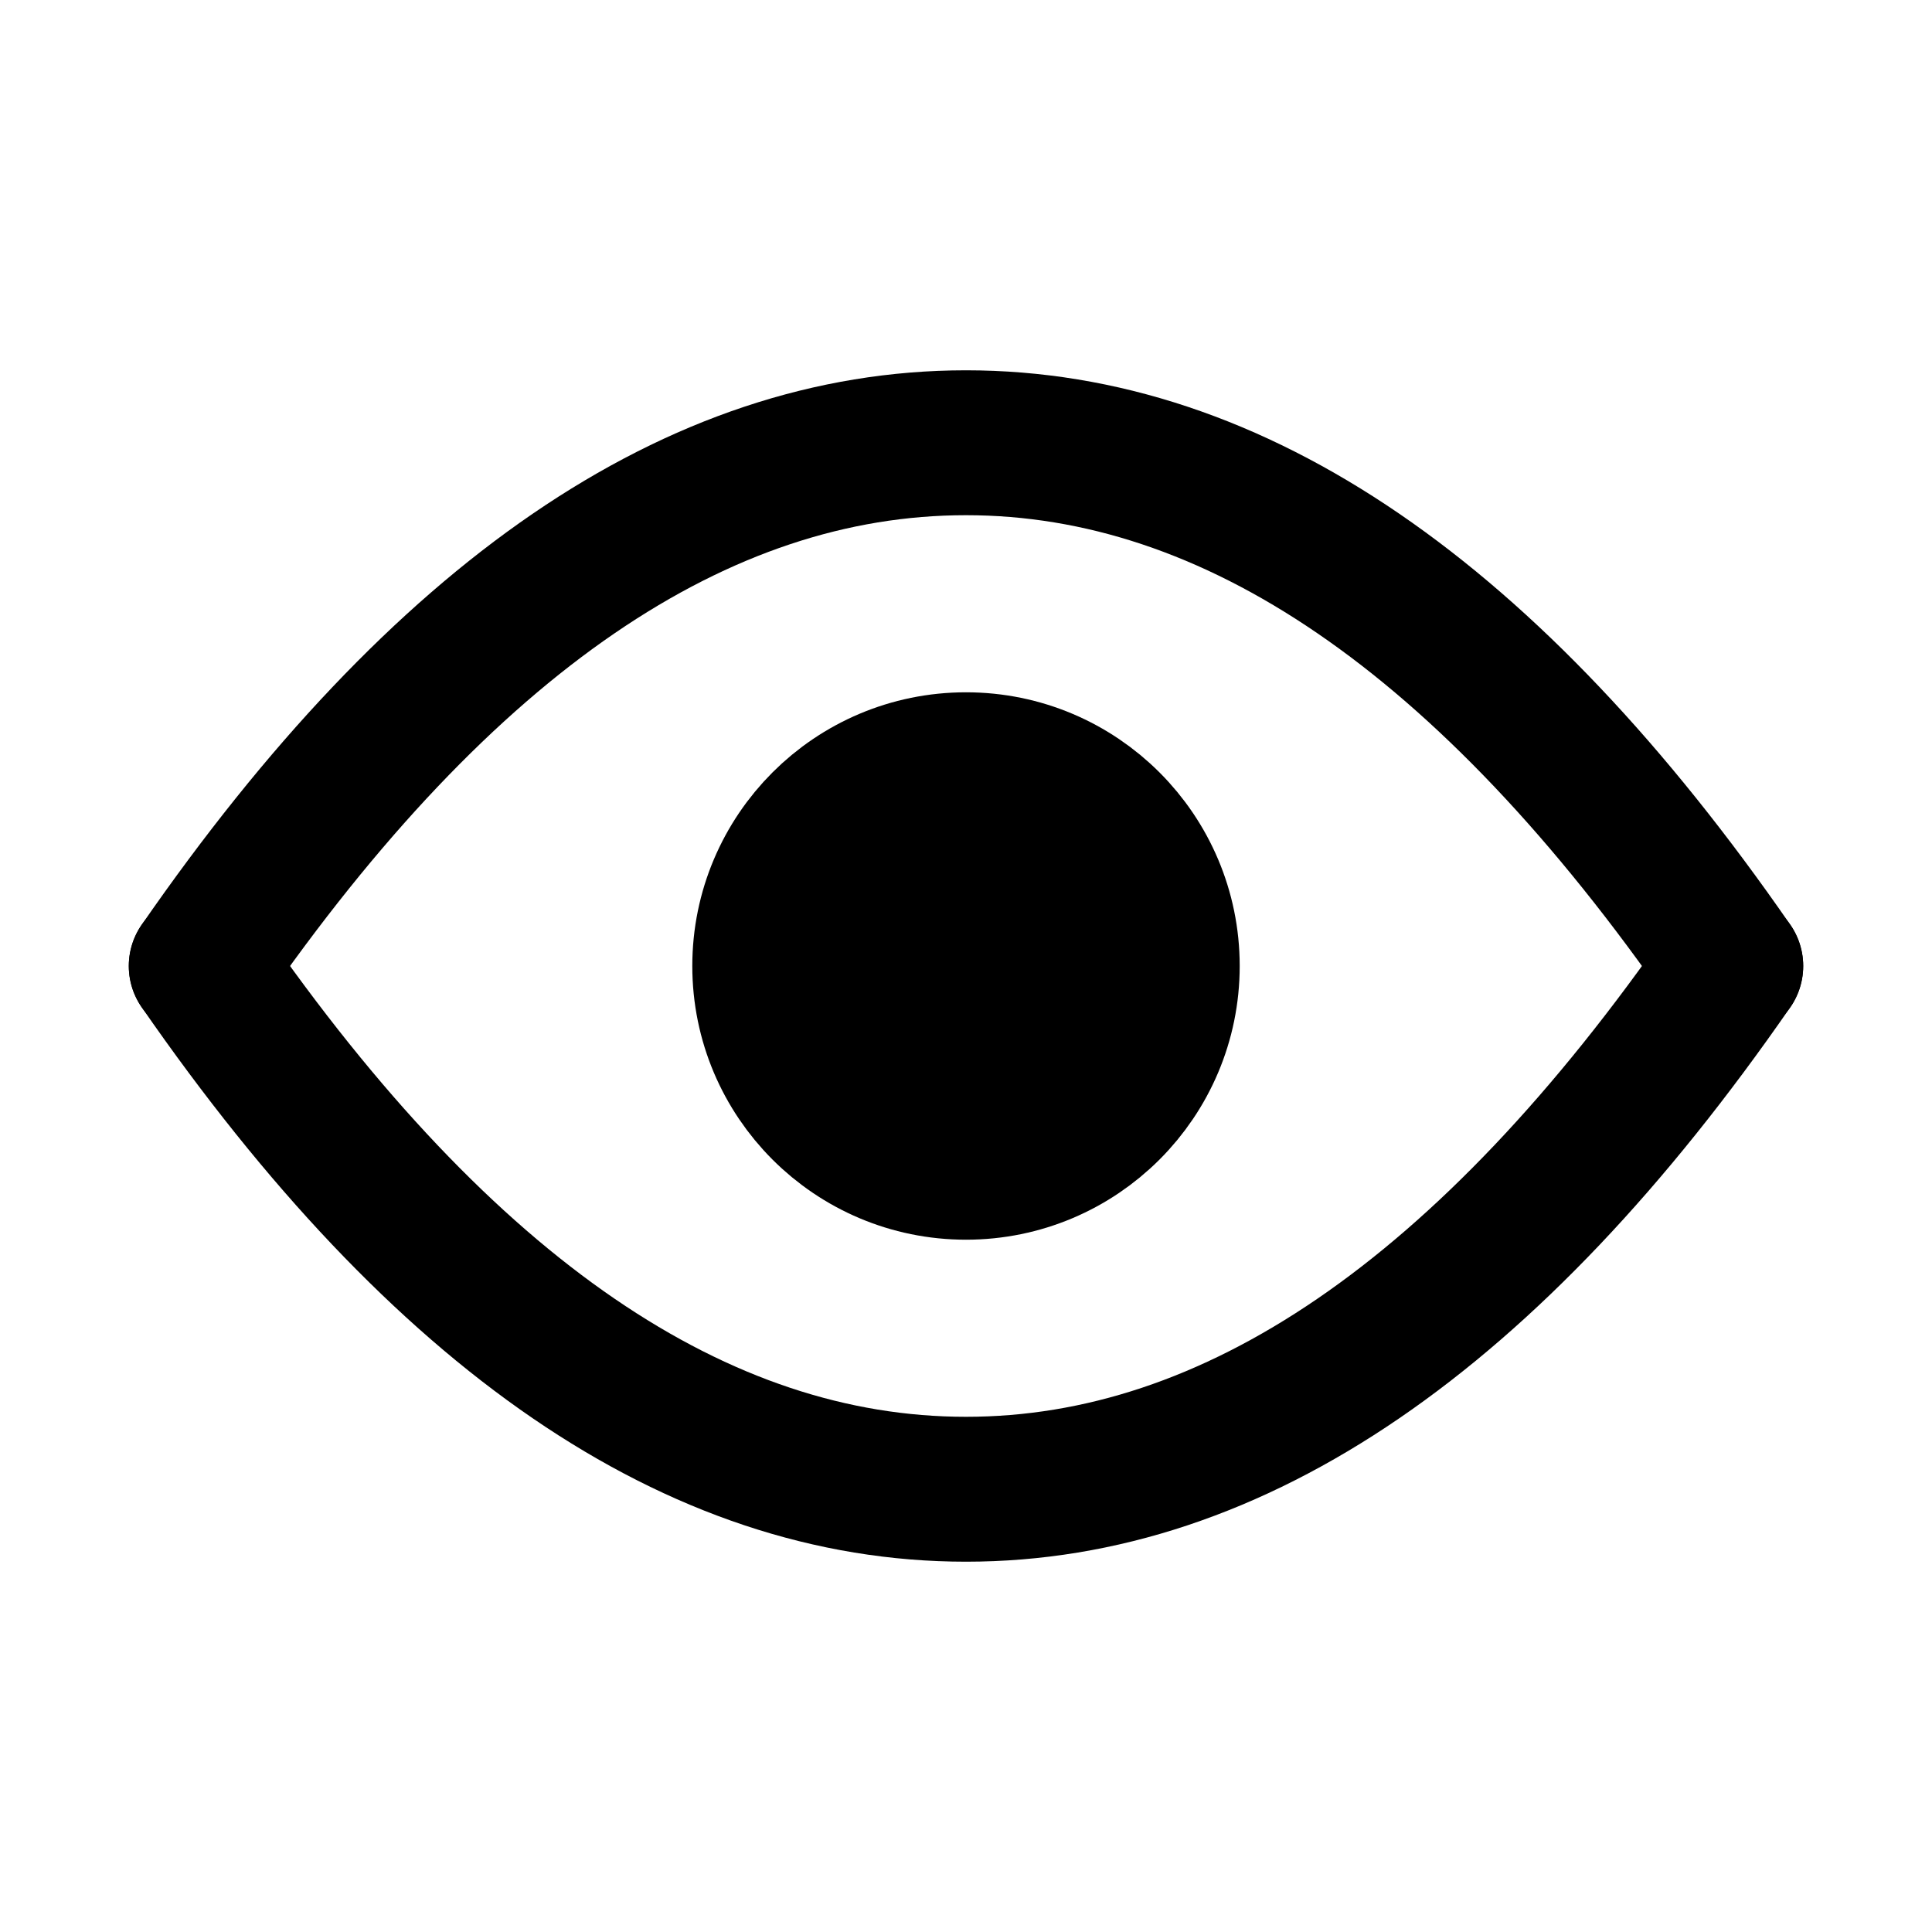
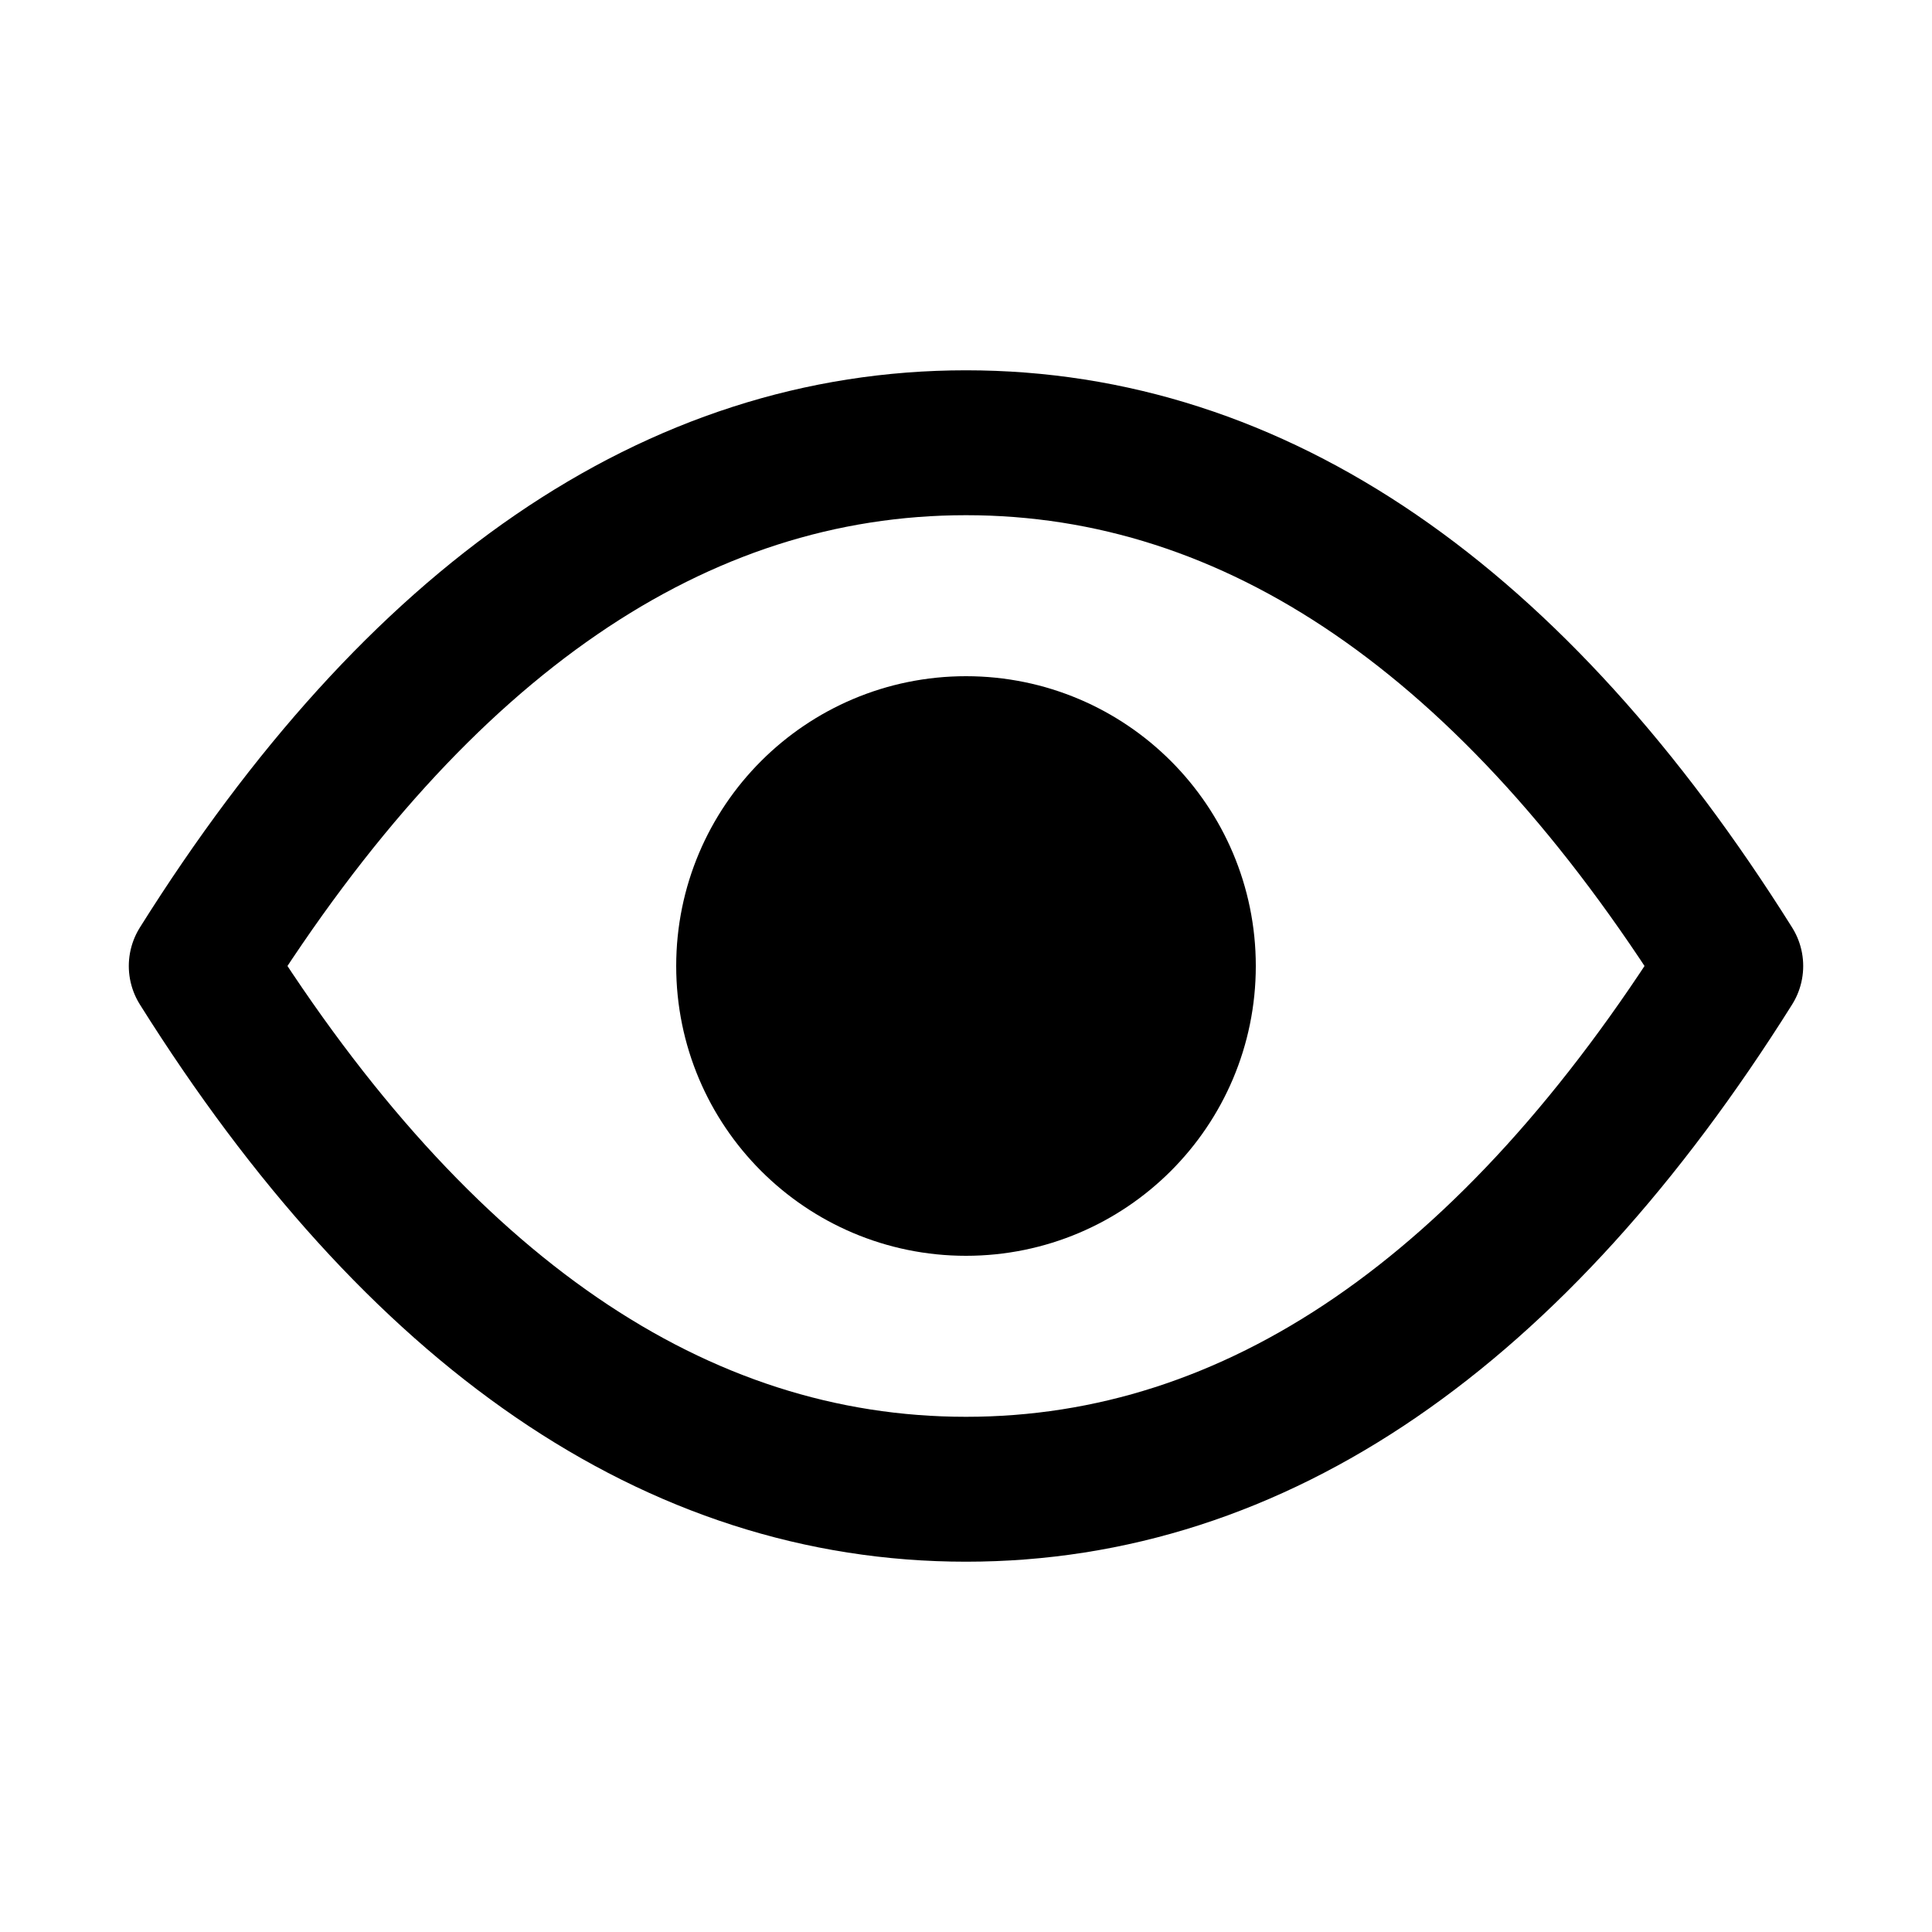
- <svg xmlns="http://www.w3.org/2000/svg" viewBox="0 0 24 24" width="24" height="24" fill="none" color="#000000">
-   <path d="M 2.5 12 Q 7 5.5 12 5.5 Q 17 5.5 21.5 12" stroke="currentColor" stroke-width="1.8" stroke-linecap="round" stroke-linejoin="round" fill="none" />
-   <path d="M 2.5 12 Q 7 18.5 12 18.5 Q 17 18.5 21.5 12" stroke="currentColor" stroke-width="1.8" stroke-linecap="round" stroke-linejoin="round" fill="none" />
-   <circle cx="12" cy="12" r="2.5" stroke="currentColor" stroke-width="1.8" stroke-linecap="round" stroke-linejoin="round" fill="currentColor" />
+ <svg xmlns="http://www.w3.org/2000/svg" viewBox="0 0 24 24" width="24" height="24" fill="none" stroke="currentColor" stroke-width="1.8" stroke-linecap="round" stroke-linejoin="round">
+   <path d="M2.5 12C5.2 7.7 8.4 5.5 12 5.5s6.8 2.2 9.5 6.5c-2.7 4.3-5.9 6.5-9.5 6.5S5.2 16.3 2.5 12Z" />
+   <circle cx="12" cy="12" r="2.7" fill="currentColor" />
</svg>
